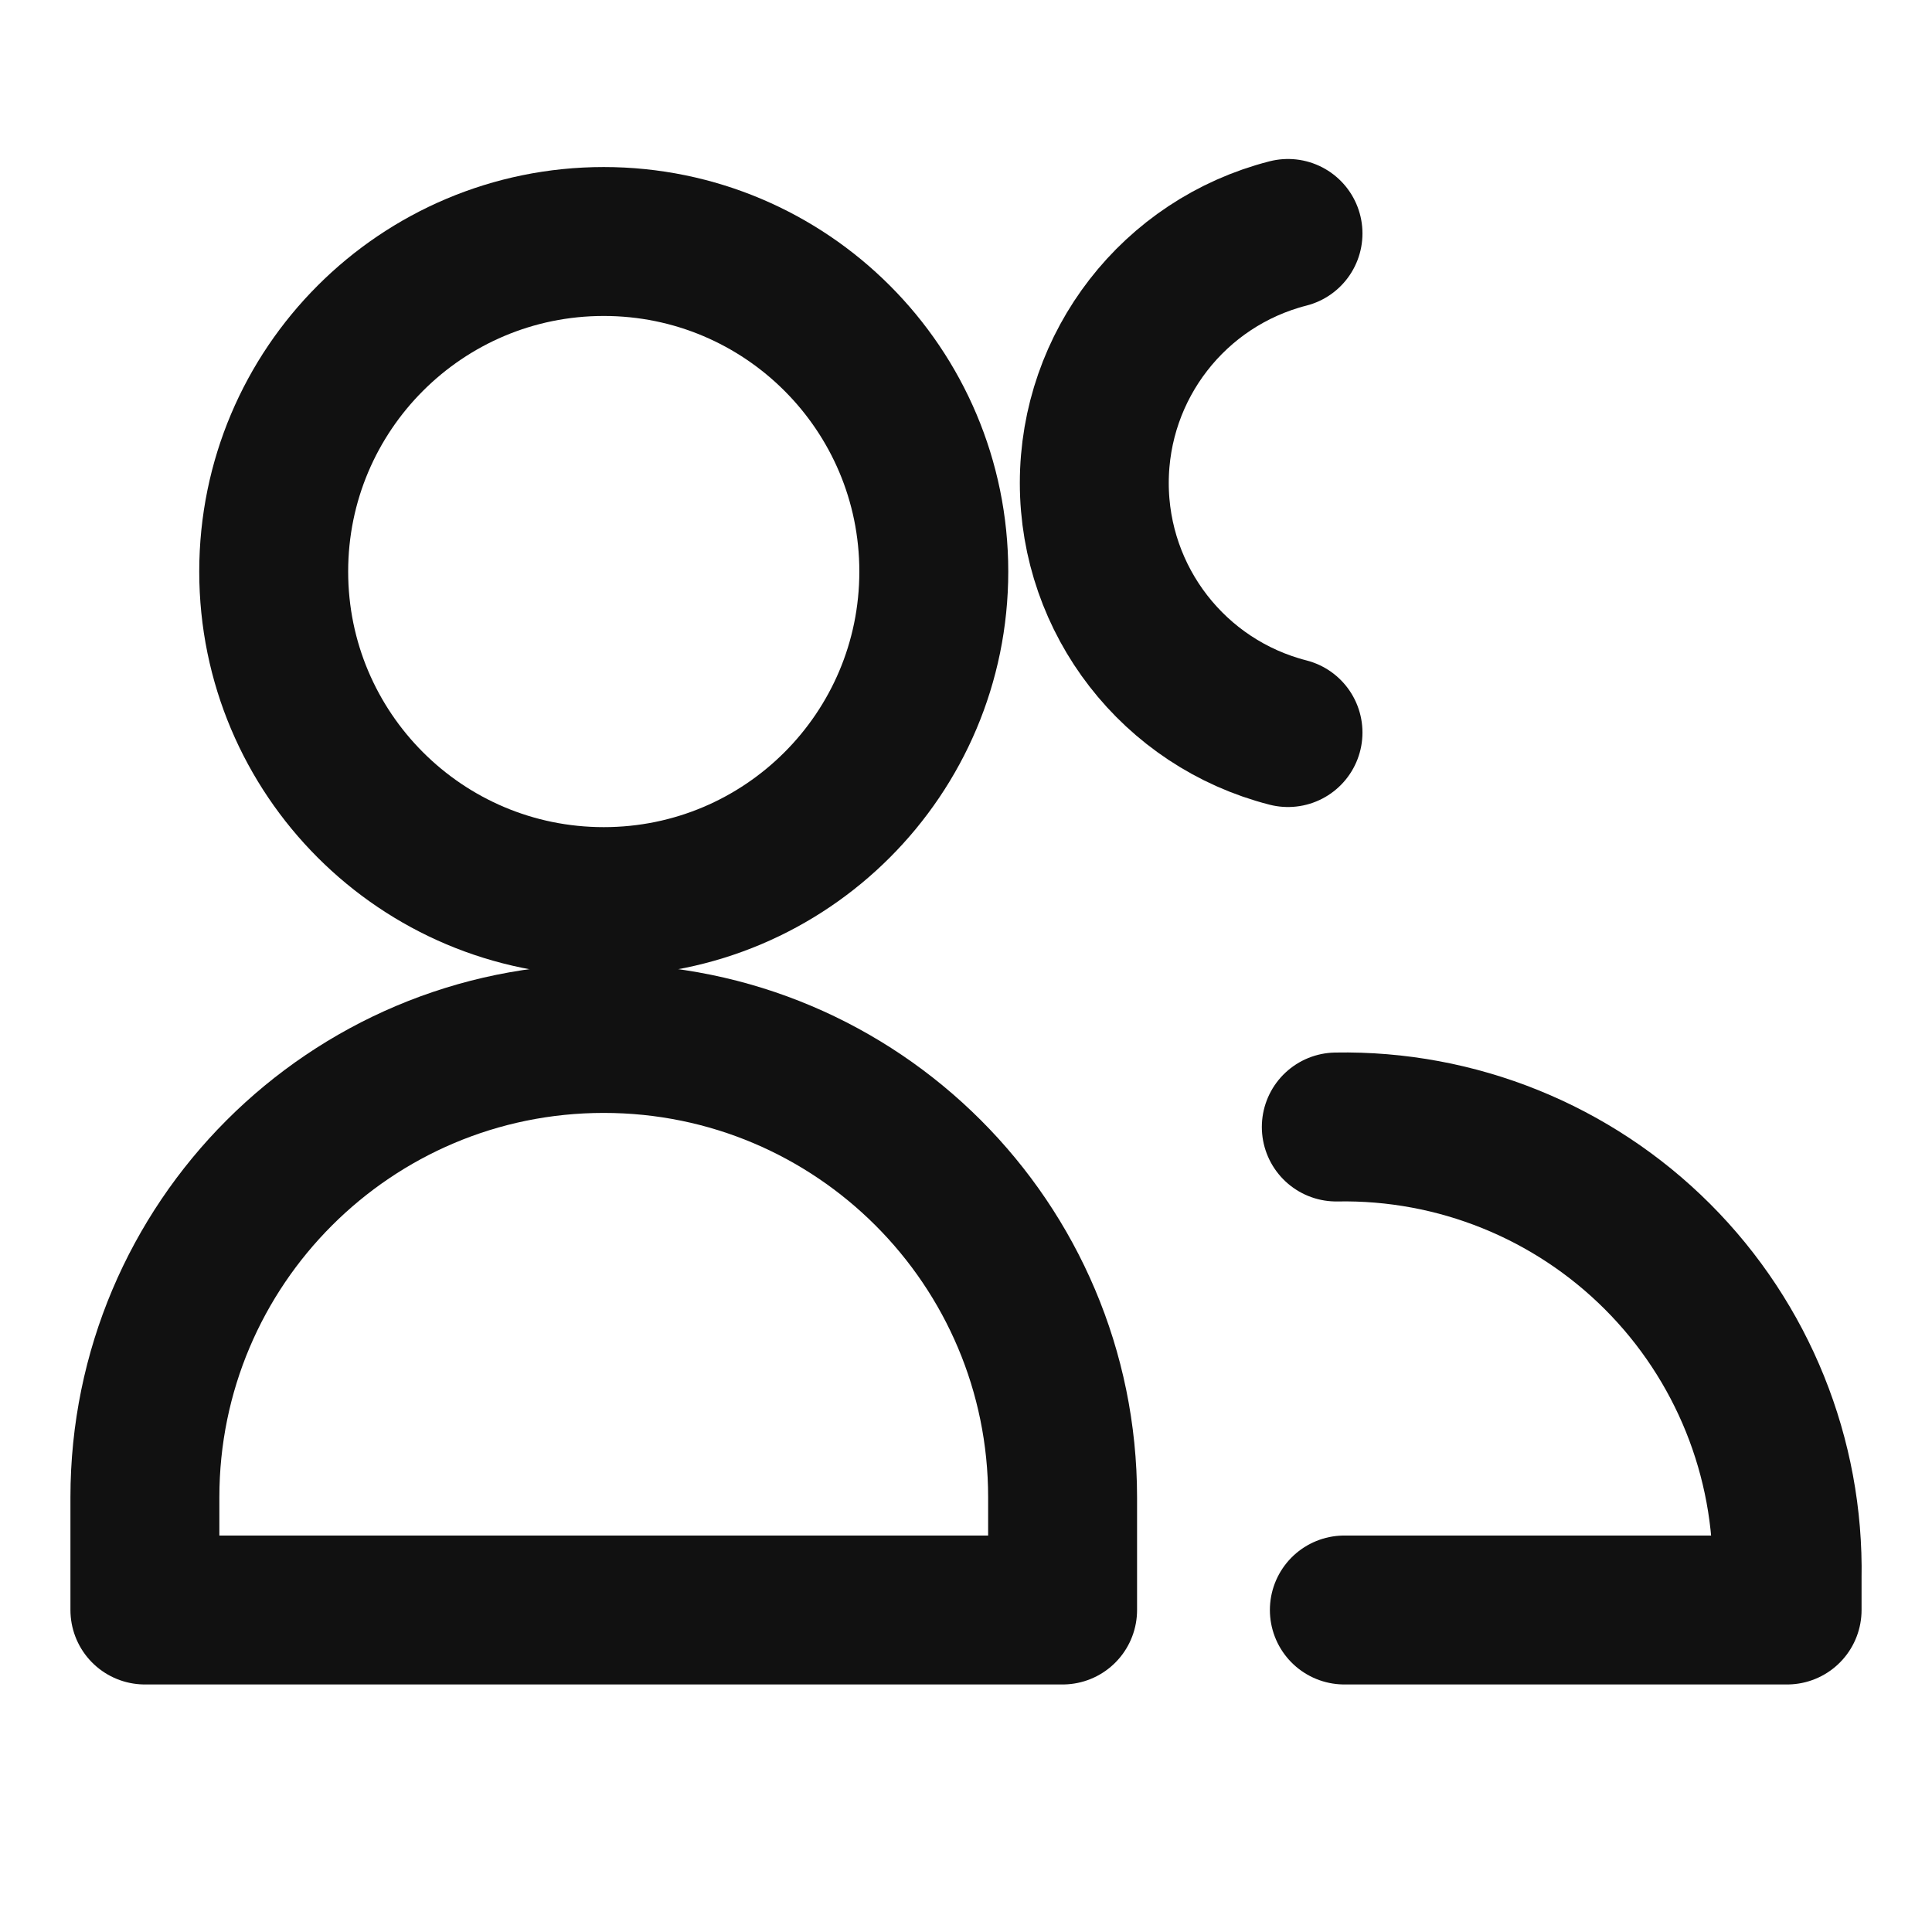
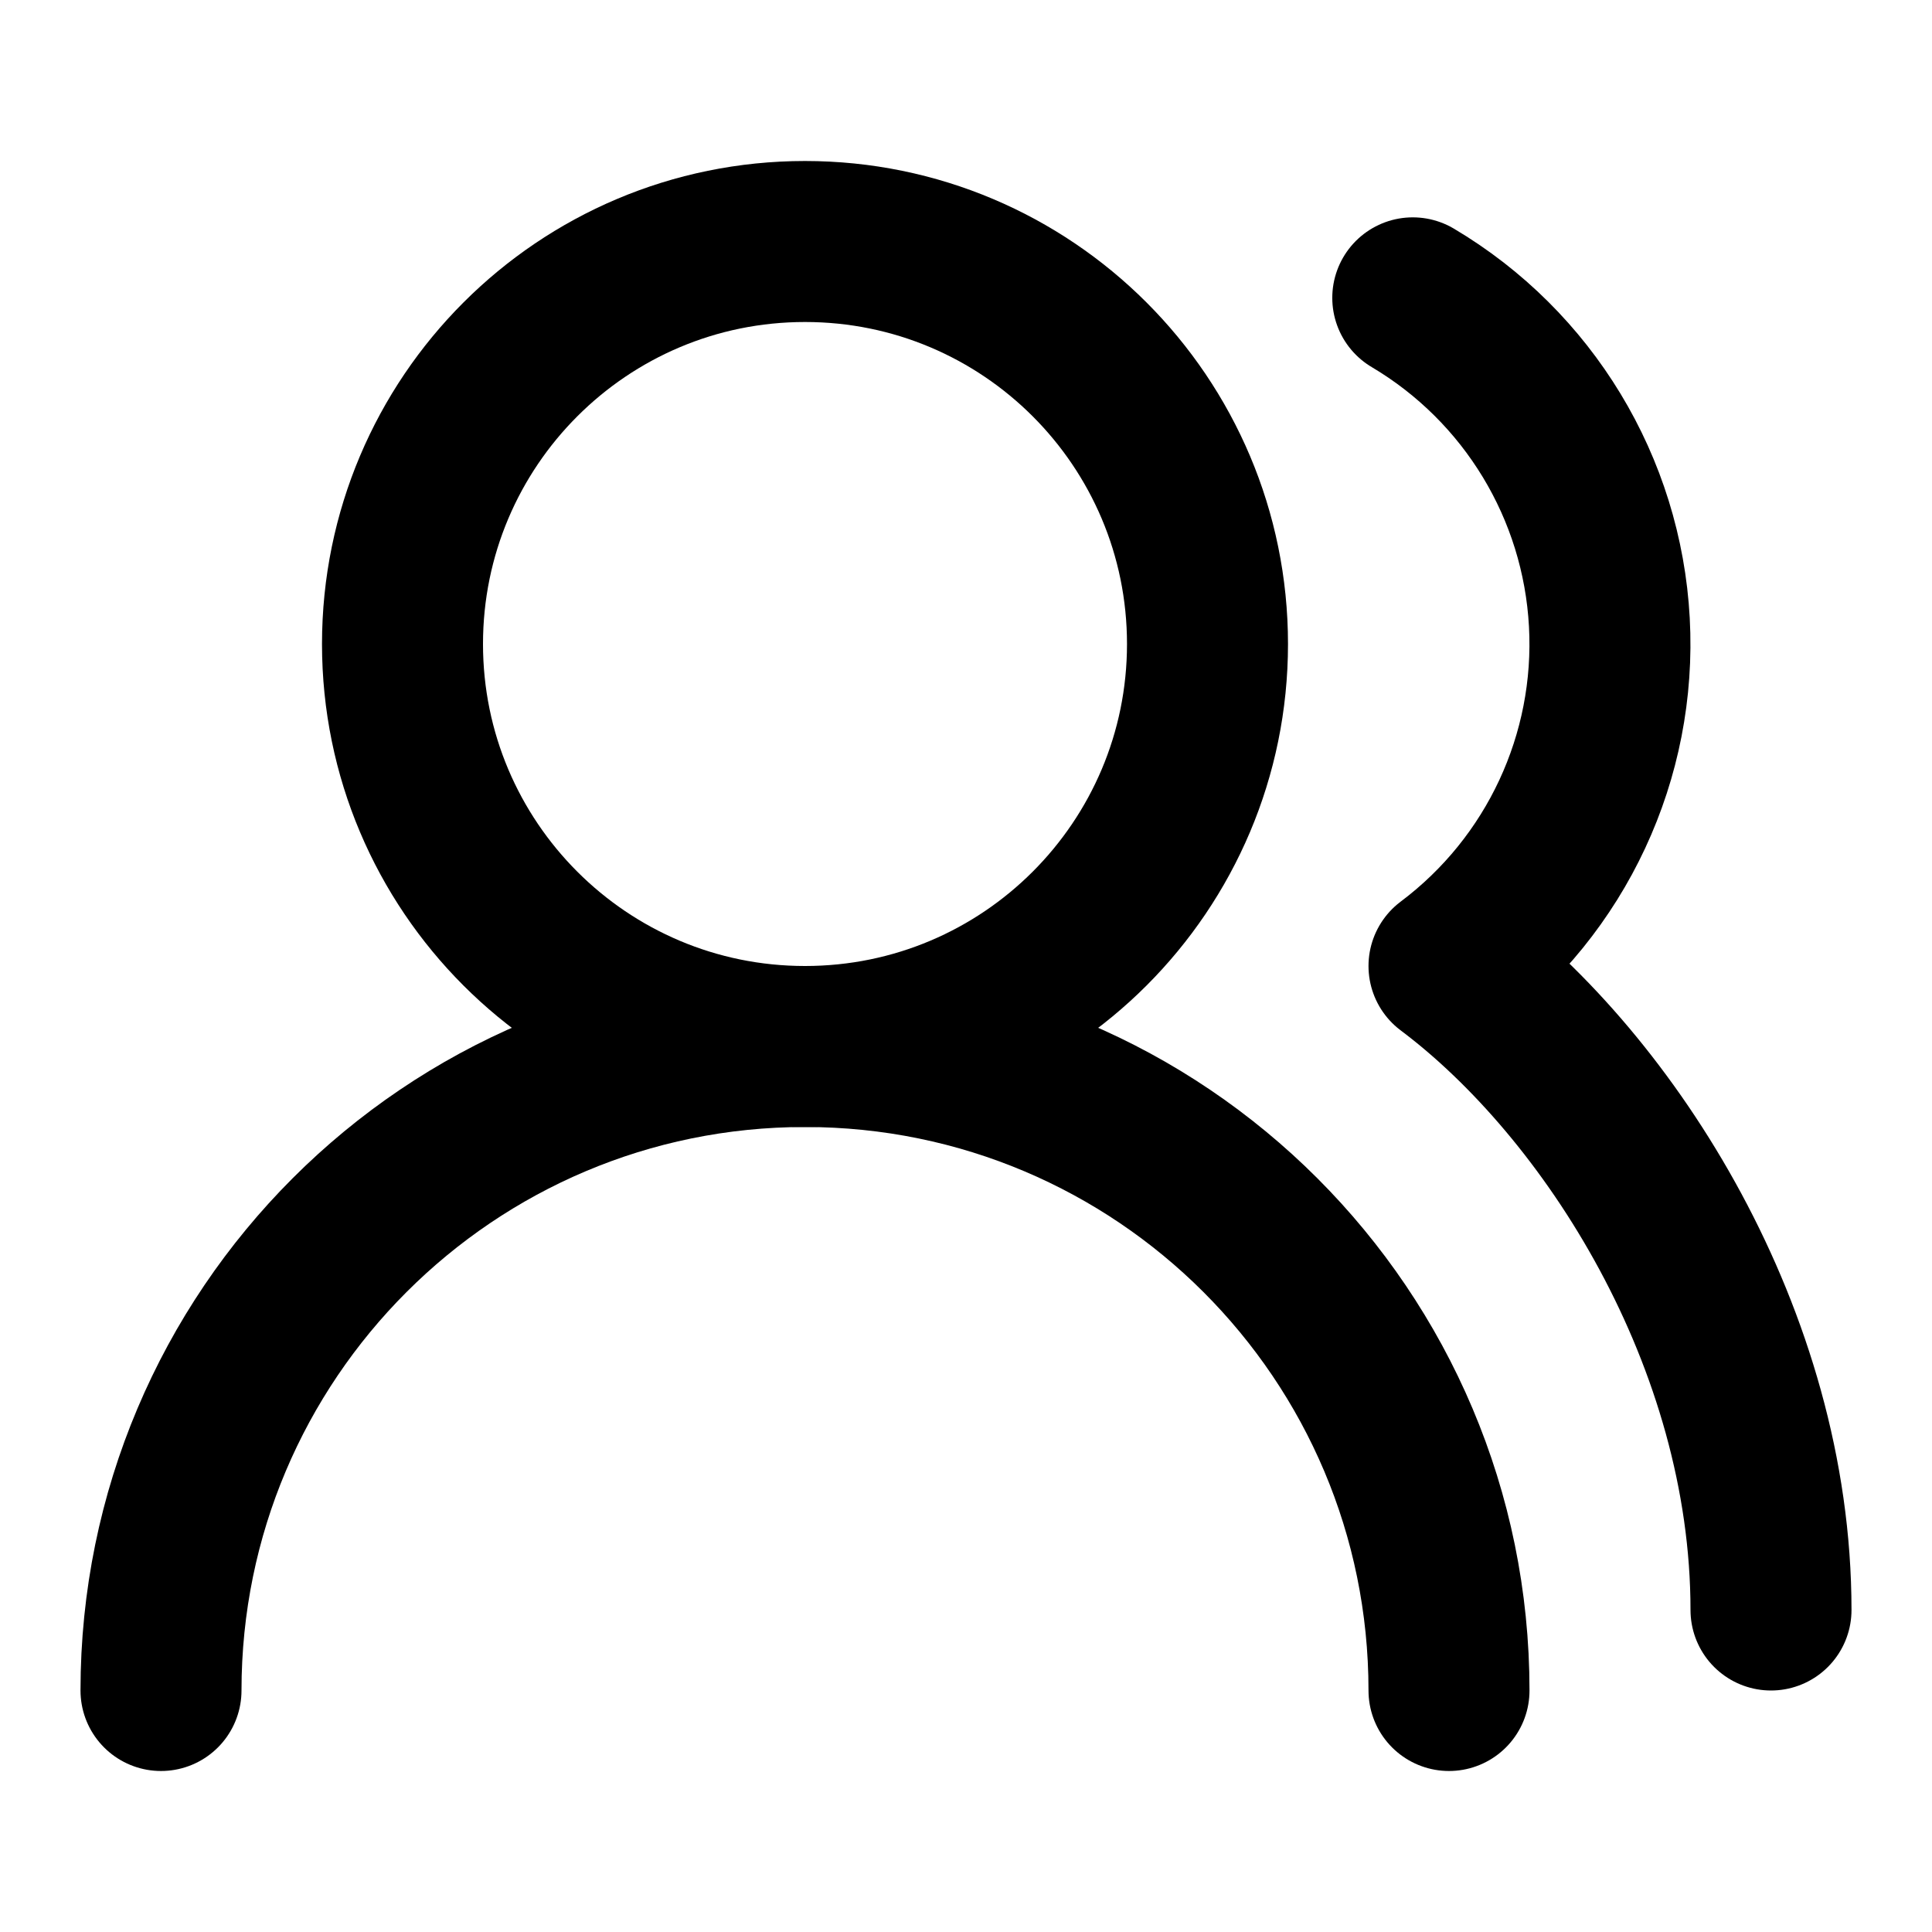
- <svg xmlns="http://www.w3.org/2000/svg" viewBox="0 0 24 24" width="24" height="24" fill="none" stroke="#111" stroke-width="1.85" stroke-linecap="round" stroke-linejoin="round">
-   <path d="M7.5 11.2a4.1 4.1 0 1 0 0-8.2 4.1 4.1 0 0 0 0 8.2Z" />
-   <path d="M1.8 20v-1.4a5.7 5.7 0 0 1 11.4 0V20H1.8Z" />
-   <path d="M16 9.1a3.2 3.2 0 0 1 0-6.2" />
-   <path d="M16.6 14a5.5 5.5 0 0 1 5.6 5.6V20h-5.5" />
+ <svg xmlns="http://www.w3.org/2000/svg" width="24" height="24" viewBox="0 0 24 24" fill="none" stroke="currentColor" stroke-width="2" stroke-linecap="round" stroke-linejoin="round">
+   <path d="M18 21a8 8 0 0 0-16 0" />
+   <circle cx="10" cy="8" r="5" />
+   <path d="M22 20c0-3.37-2-6.5-4-8a5 5 0 0 0-.45-8.3" />
</svg>
